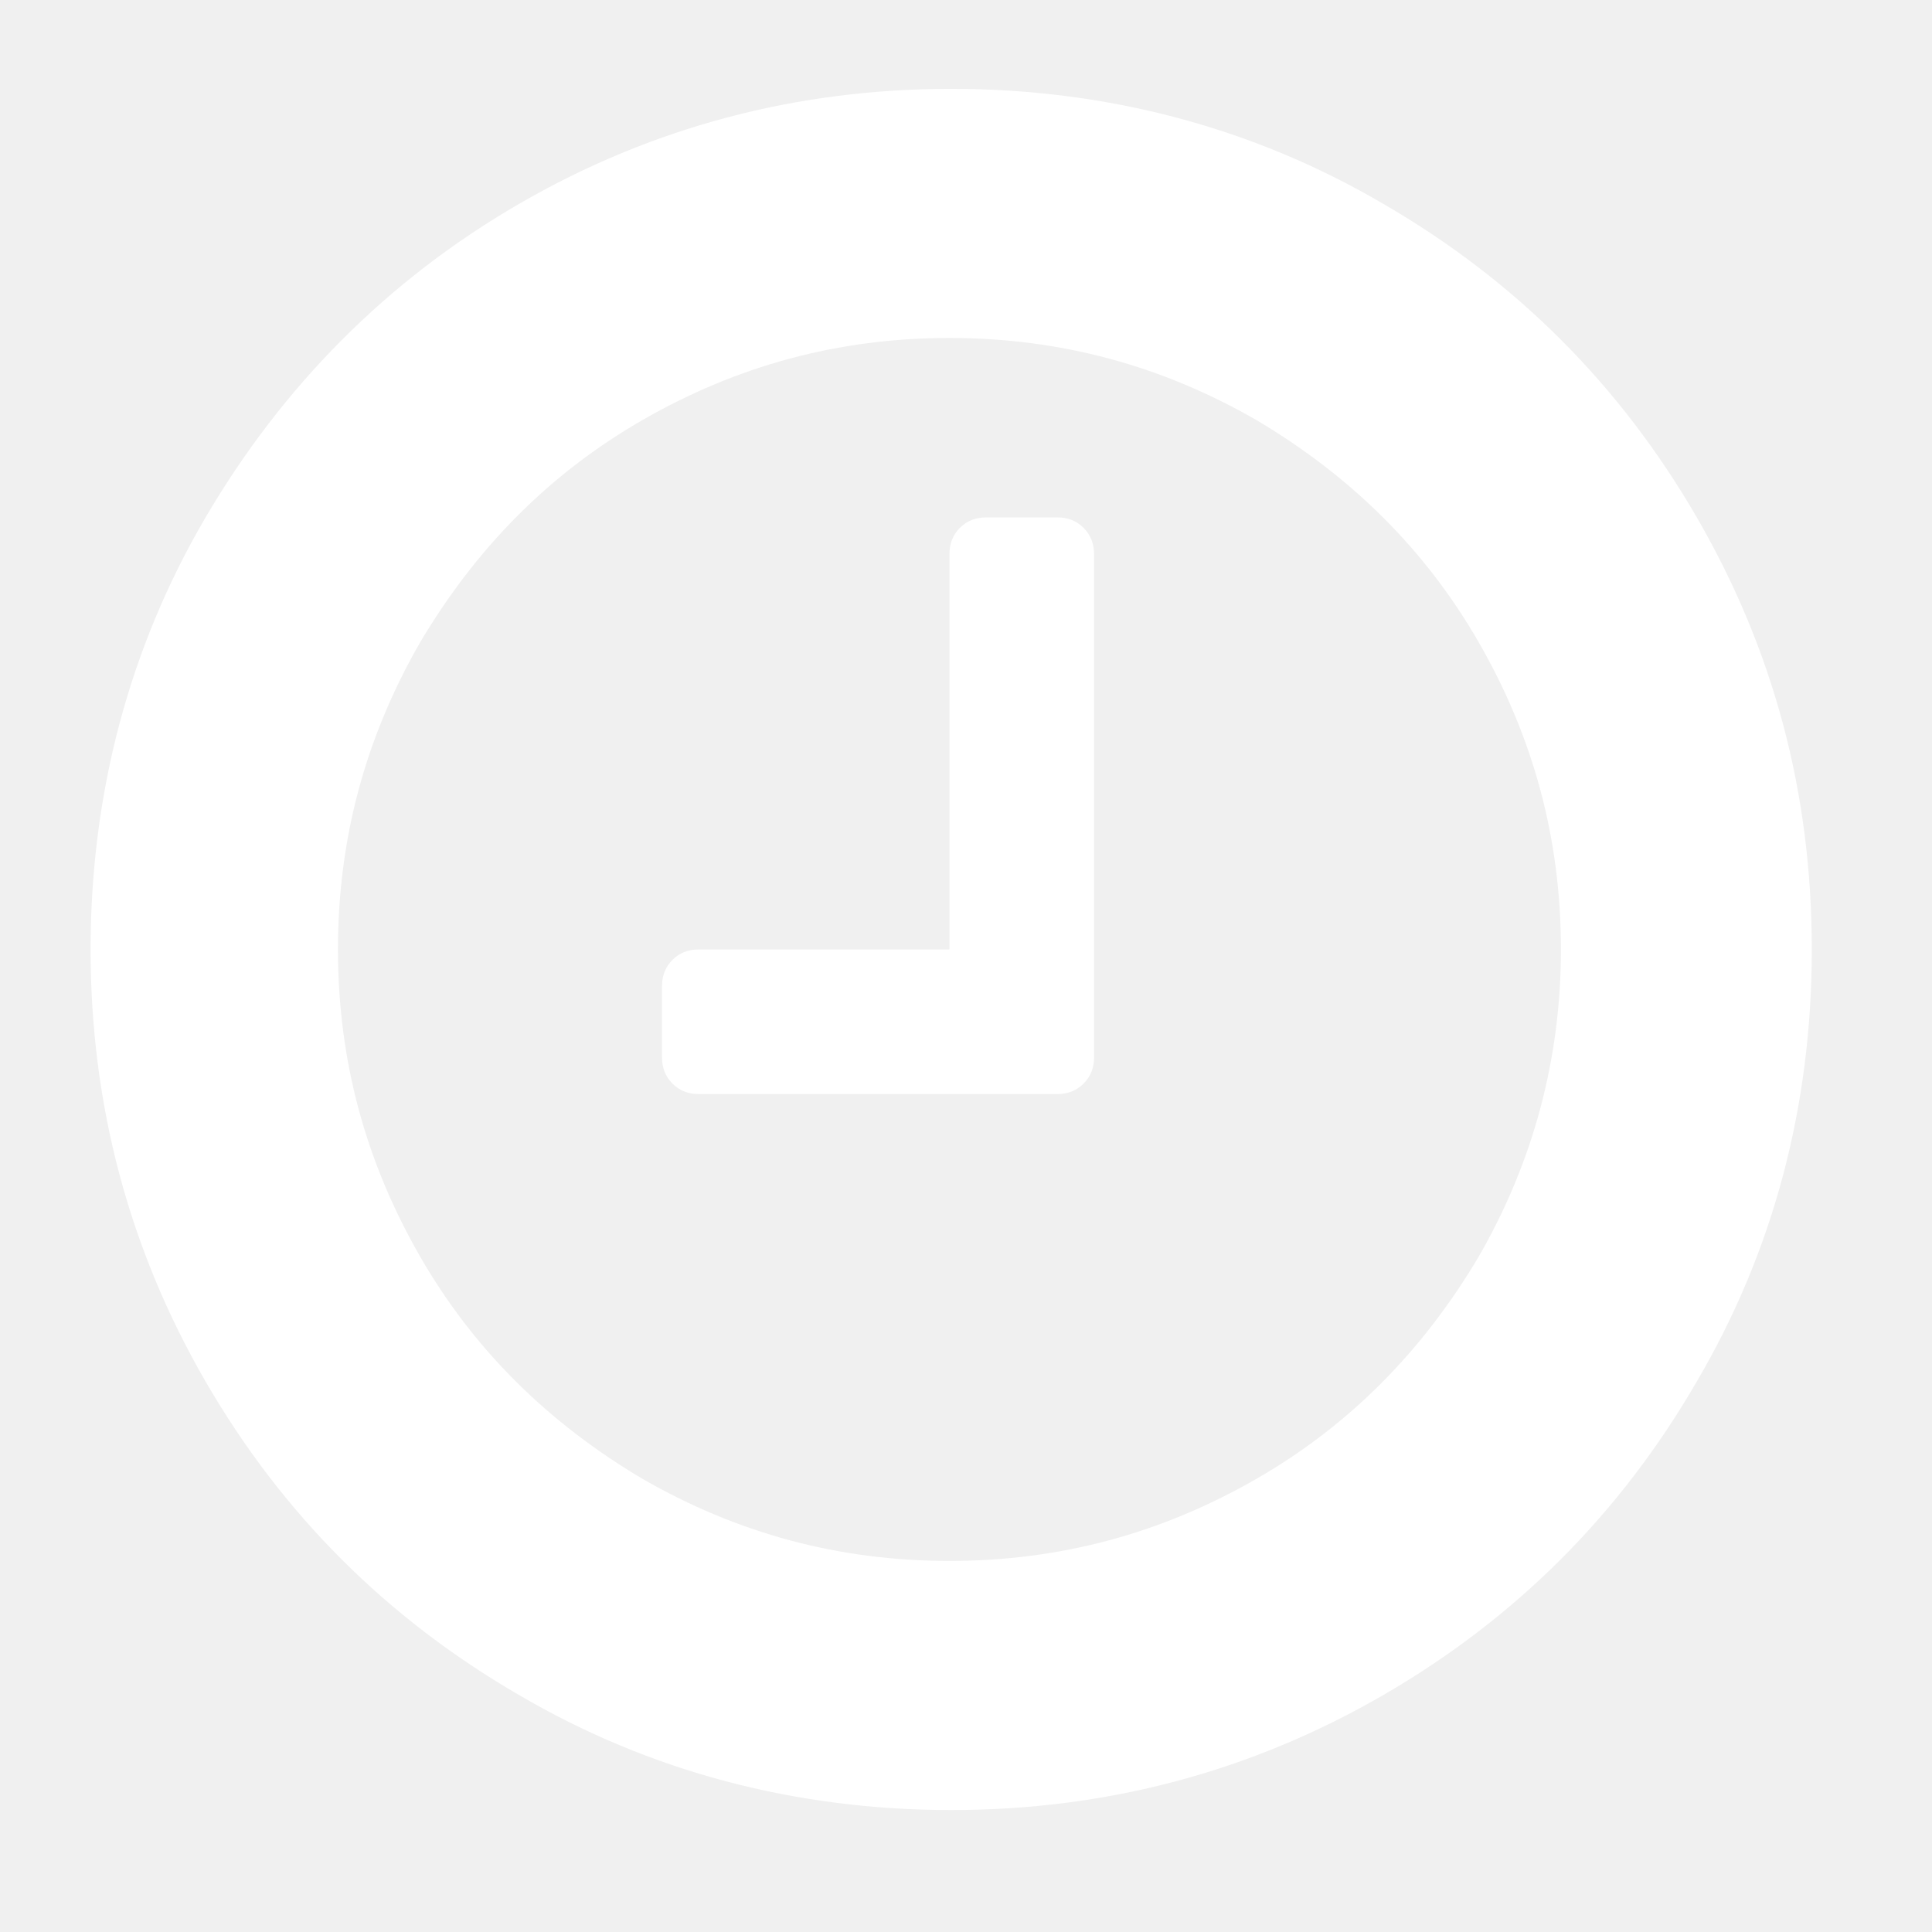
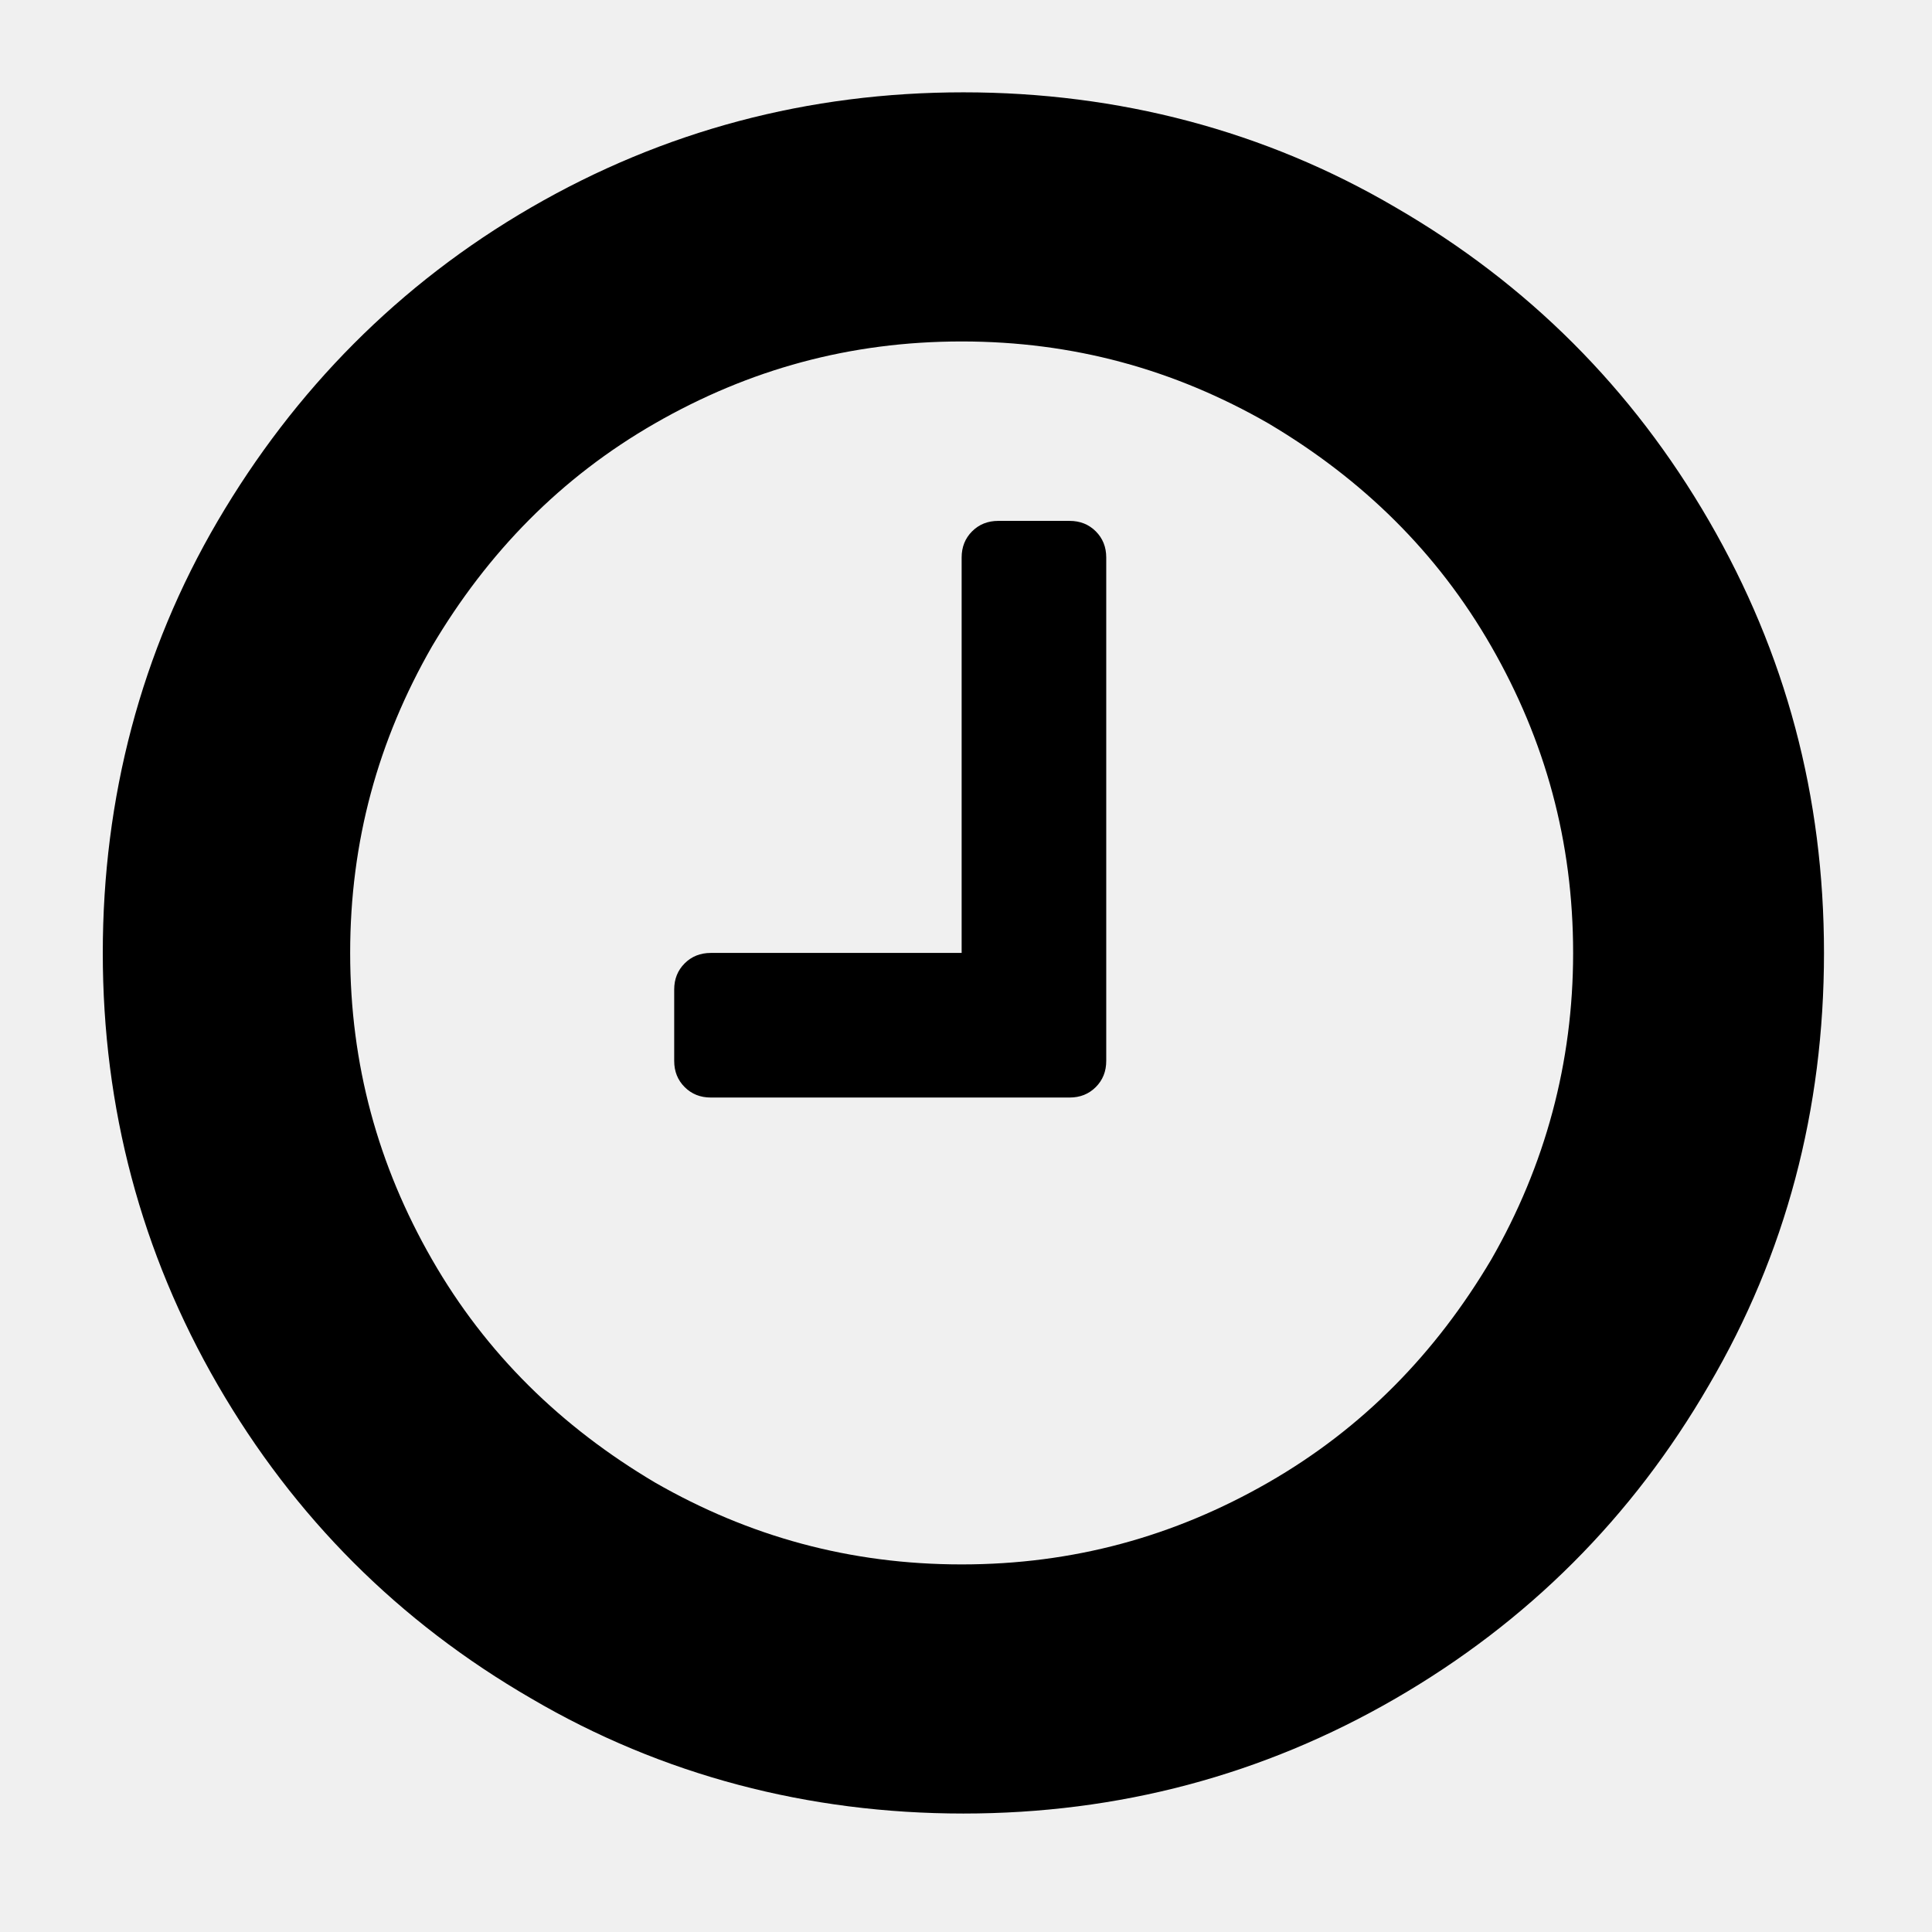
- <svg xmlns="http://www.w3.org/2000/svg" version="1.1" id="Livello_1" x="0px" y="0px" viewBox="721 -353.1 110.9 110.9" style="enable-background:new 721 -353.1 110.9 110.9;" xml:space="preserve">
-   <style type="text/css">
- 	.st0{fill:#FFFFFF;}
- </style>
-   <path class="st0" d="M783.8-321.3v28.9c0,0.6-0.2,1.1-0.6,1.5s-0.9,0.6-1.5,0.6h-20.6c-0.6,0-1.1-0.2-1.5-0.6s-0.6-0.9-0.6-1.5v-4.1  c0-0.6,0.2-1.1,0.6-1.5s0.9-0.6,1.5-0.6h14.4v-22.7c0-0.6,0.2-1.1,0.6-1.5s0.9-0.6,1.5-0.6h4.1c0.6,0,1.1,0.2,1.5,0.6  S783.8-321.9,783.8-321.3z M810.6-298.6c0-6.4-1.6-12.2-4.7-17.6c-3.1-5.4-7.4-9.6-12.8-12.8c-5.4-3.1-11.2-4.7-17.6-4.7  s-12.2,1.6-17.6,4.7c-5.4,3.1-9.6,7.4-12.8,12.8c-3.1,5.4-4.7,11.2-4.7,17.6c0,6.4,1.6,12.2,4.7,17.6c3.1,5.4,7.4,9.6,12.8,12.8  c5.4,3.1,11.2,4.7,17.6,4.7s12.2-1.6,17.6-4.7c5.4-3.1,9.6-7.4,12.8-12.8C809-286.4,810.6-292.3,810.6-298.6z M825-298.6  c0,9-2.2,17.3-6.6,24.8c-4.4,7.6-10.4,13.6-18,18c-7.6,4.4-15.9,6.6-24.8,6.6s-17.3-2.2-24.8-6.6c-7.6-4.4-13.6-10.4-18-18  c-4.4-7.6-6.6-15.9-6.6-24.8s2.2-17.3,6.6-24.8s10.4-13.6,18-18c7.6-4.4,15.9-6.6,24.8-6.6s17.3,2.2,24.8,6.6  c7.6,4.4,13.6,10.4,18,18S825-307.6,825-298.6z" />
+ <svg xmlns="http://www.w3.org/2000/svg" version="1.1" id="Livello_1" x="0px" y="0px" viewBox="-398 582.7 110.9 110.9" style="enable-background:new -398 582.7 110.9 110.9;" xml:space="preserve">
+   <path d="M-334.5,614.7v28.9c0,0.6-0.2,1.1-0.6,1.5c-0.4,0.4-0.9,0.6-1.5,0.6h-20.6c-0.6,0-1.1-0.2-1.5-0.6c-0.4-0.4-0.6-0.9-0.6-1.5  v-4.1c0-0.6,0.2-1.1,0.6-1.5c0.4-0.4,0.9-0.6,1.5-0.6h14.4v-22.7c0-0.6,0.2-1.1,0.6-1.5c0.4-0.4,0.9-0.6,1.5-0.6h4.1  c0.6,0,1.1,0.2,1.5,0.6C-334.7,613.6-334.5,614.1-334.5,614.7z M-307.7,637.4c0-6.4-1.6-12.2-4.7-17.6c-3.1-5.4-7.4-9.6-12.8-12.8  c-5.4-3.1-11.2-4.7-17.6-4.7s-12.2,1.6-17.6,4.7c-5.4,3.1-9.6,7.4-12.8,12.8c-3.1,5.4-4.7,11.2-4.7,17.6c0,6.4,1.6,12.2,4.7,17.6  c3.1,5.4,7.4,9.6,12.8,12.8c5.4,3.1,11.2,4.7,17.6,4.7s12.2-1.6,17.6-4.7c5.4-3.1,9.6-7.4,12.8-12.8  C-309.3,649.6-307.7,643.7-307.7,637.4z M-293.3,637.4c0,9-2.2,17.3-6.6,24.8c-4.4,7.6-10.4,13.6-18,18c-7.6,4.4-15.9,6.6-24.8,6.6  s-17.3-2.2-24.8-6.6c-7.6-4.4-13.6-10.4-18-18c-4.4-7.6-6.6-15.9-6.6-24.8c0-8.9,2.2-17.3,6.6-24.8s10.4-13.6,18-18  c7.6-4.4,15.9-6.6,24.8-6.6s17.3,2.2,24.8,6.6c7.6,4.4,13.6,10.4,18,18C-295.5,620.2-293.3,628.4-293.3,637.4z" />
</svg>
